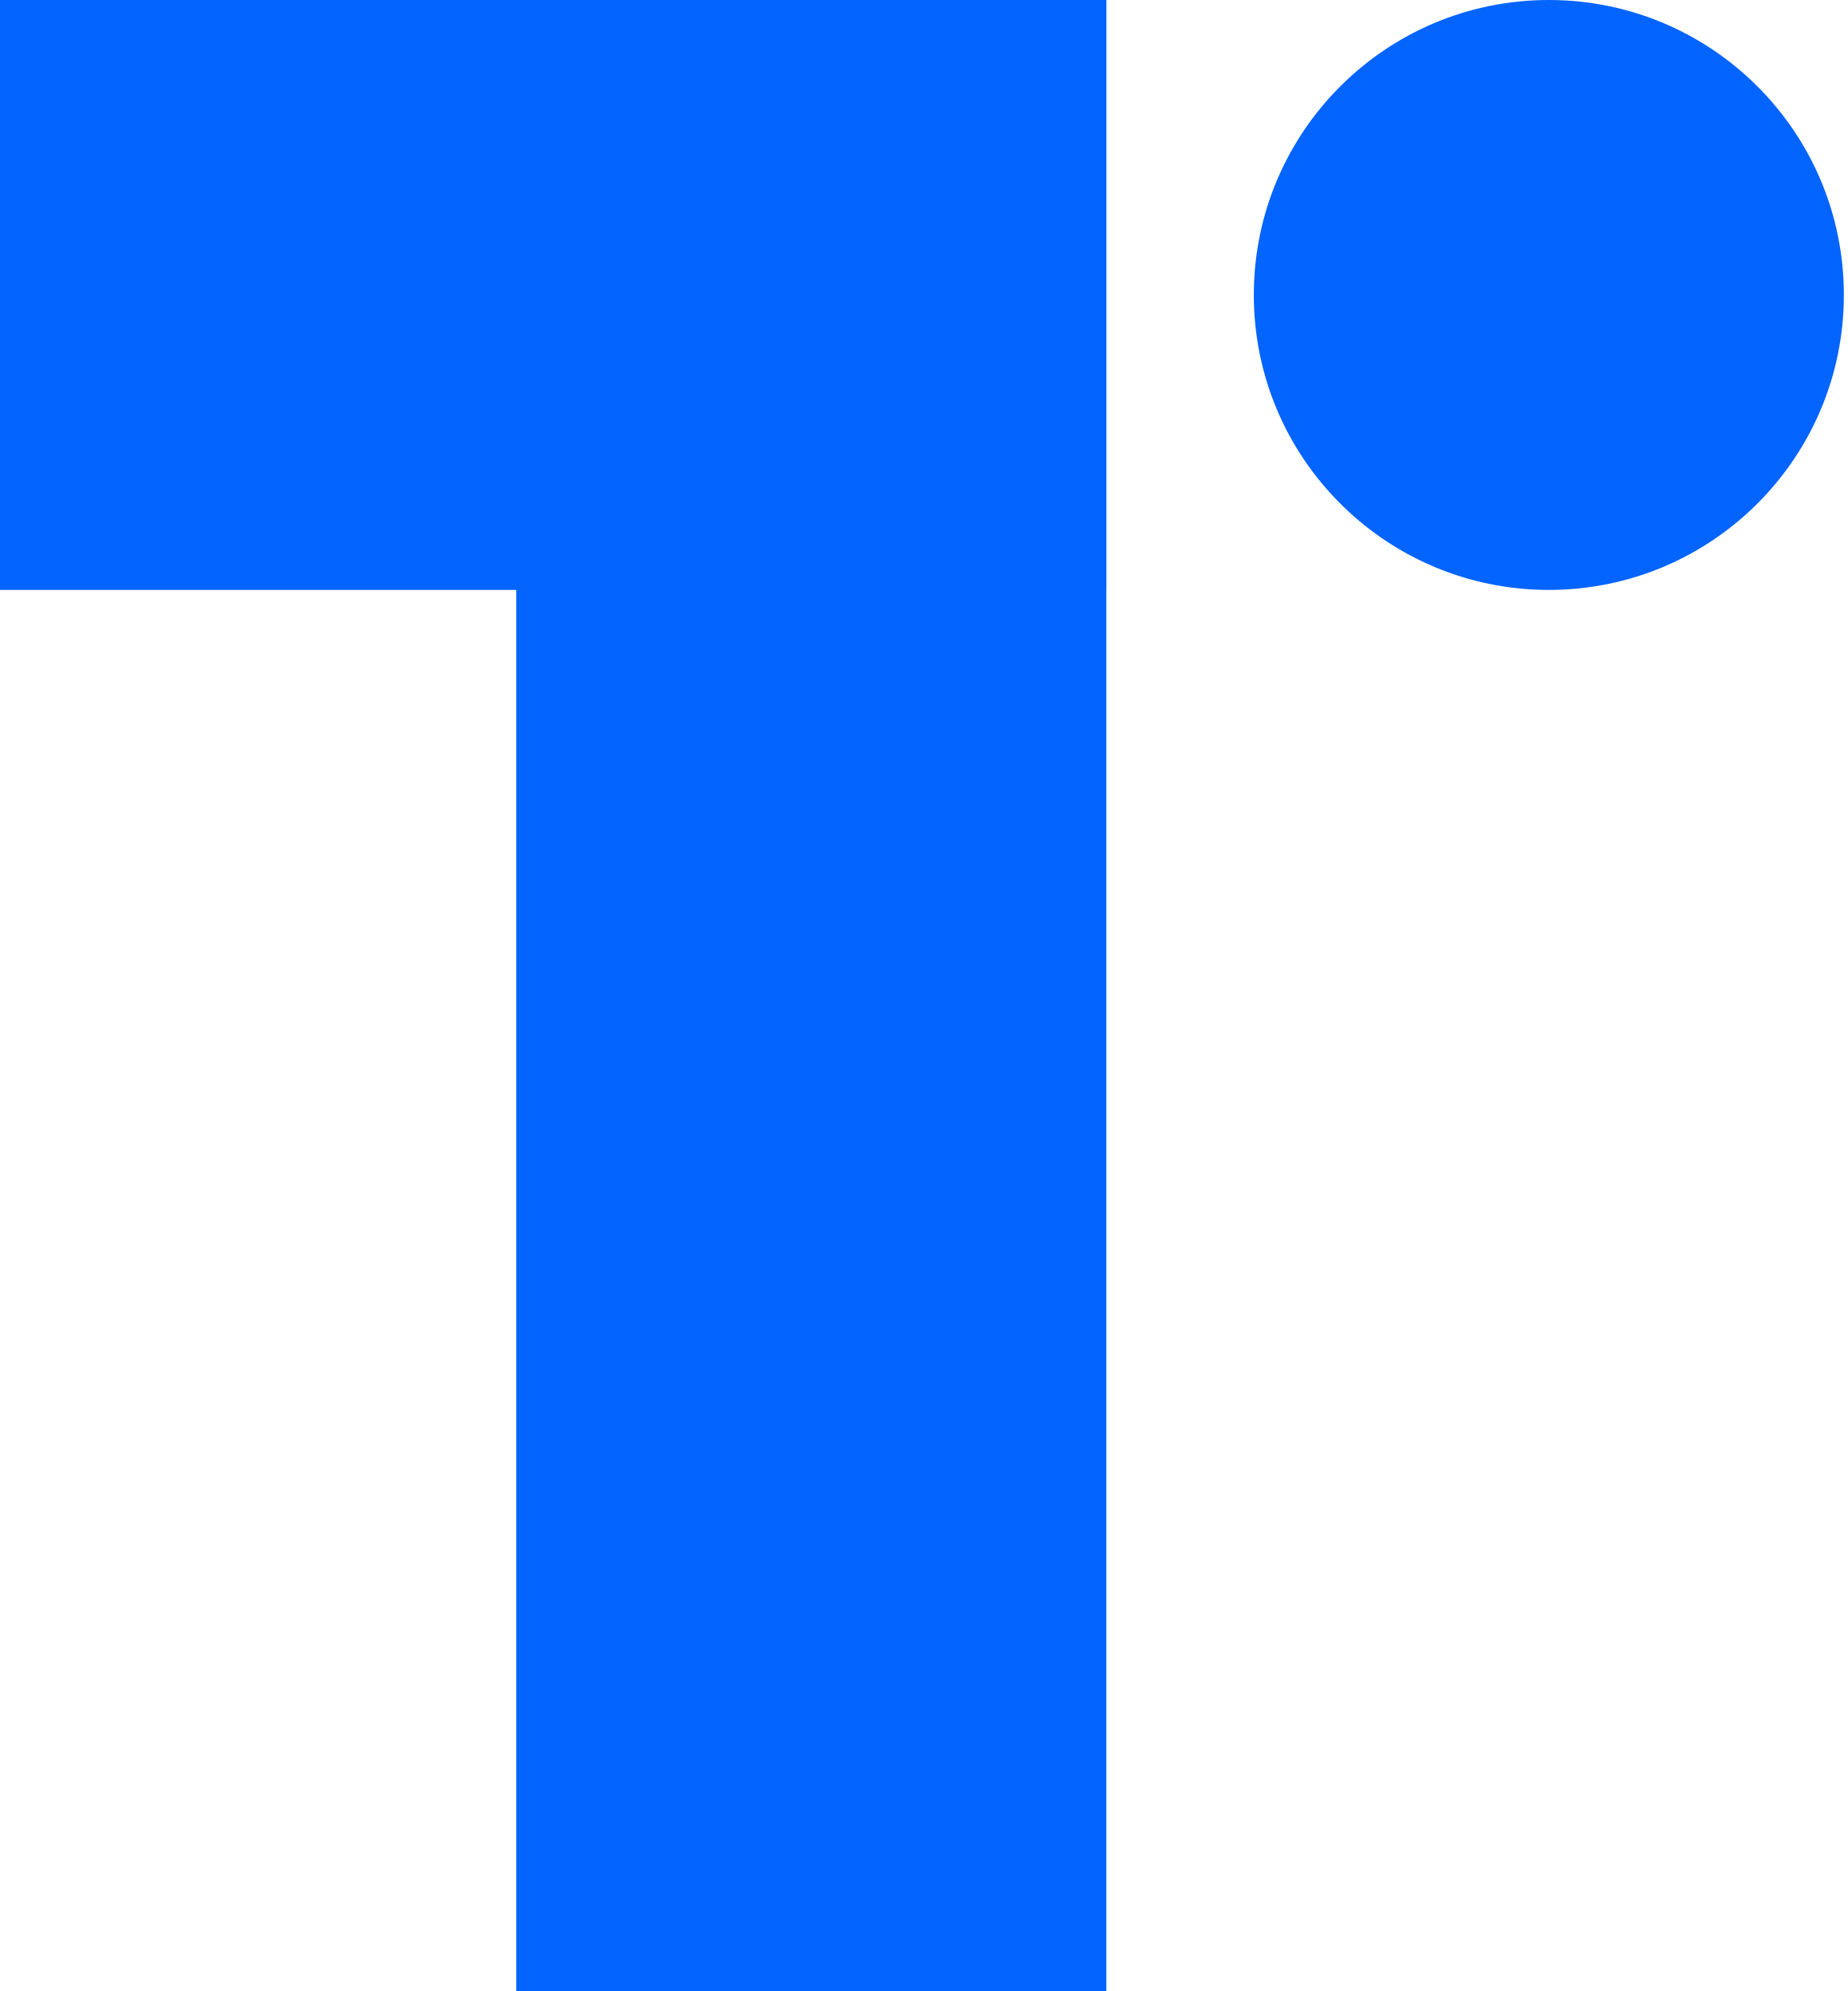
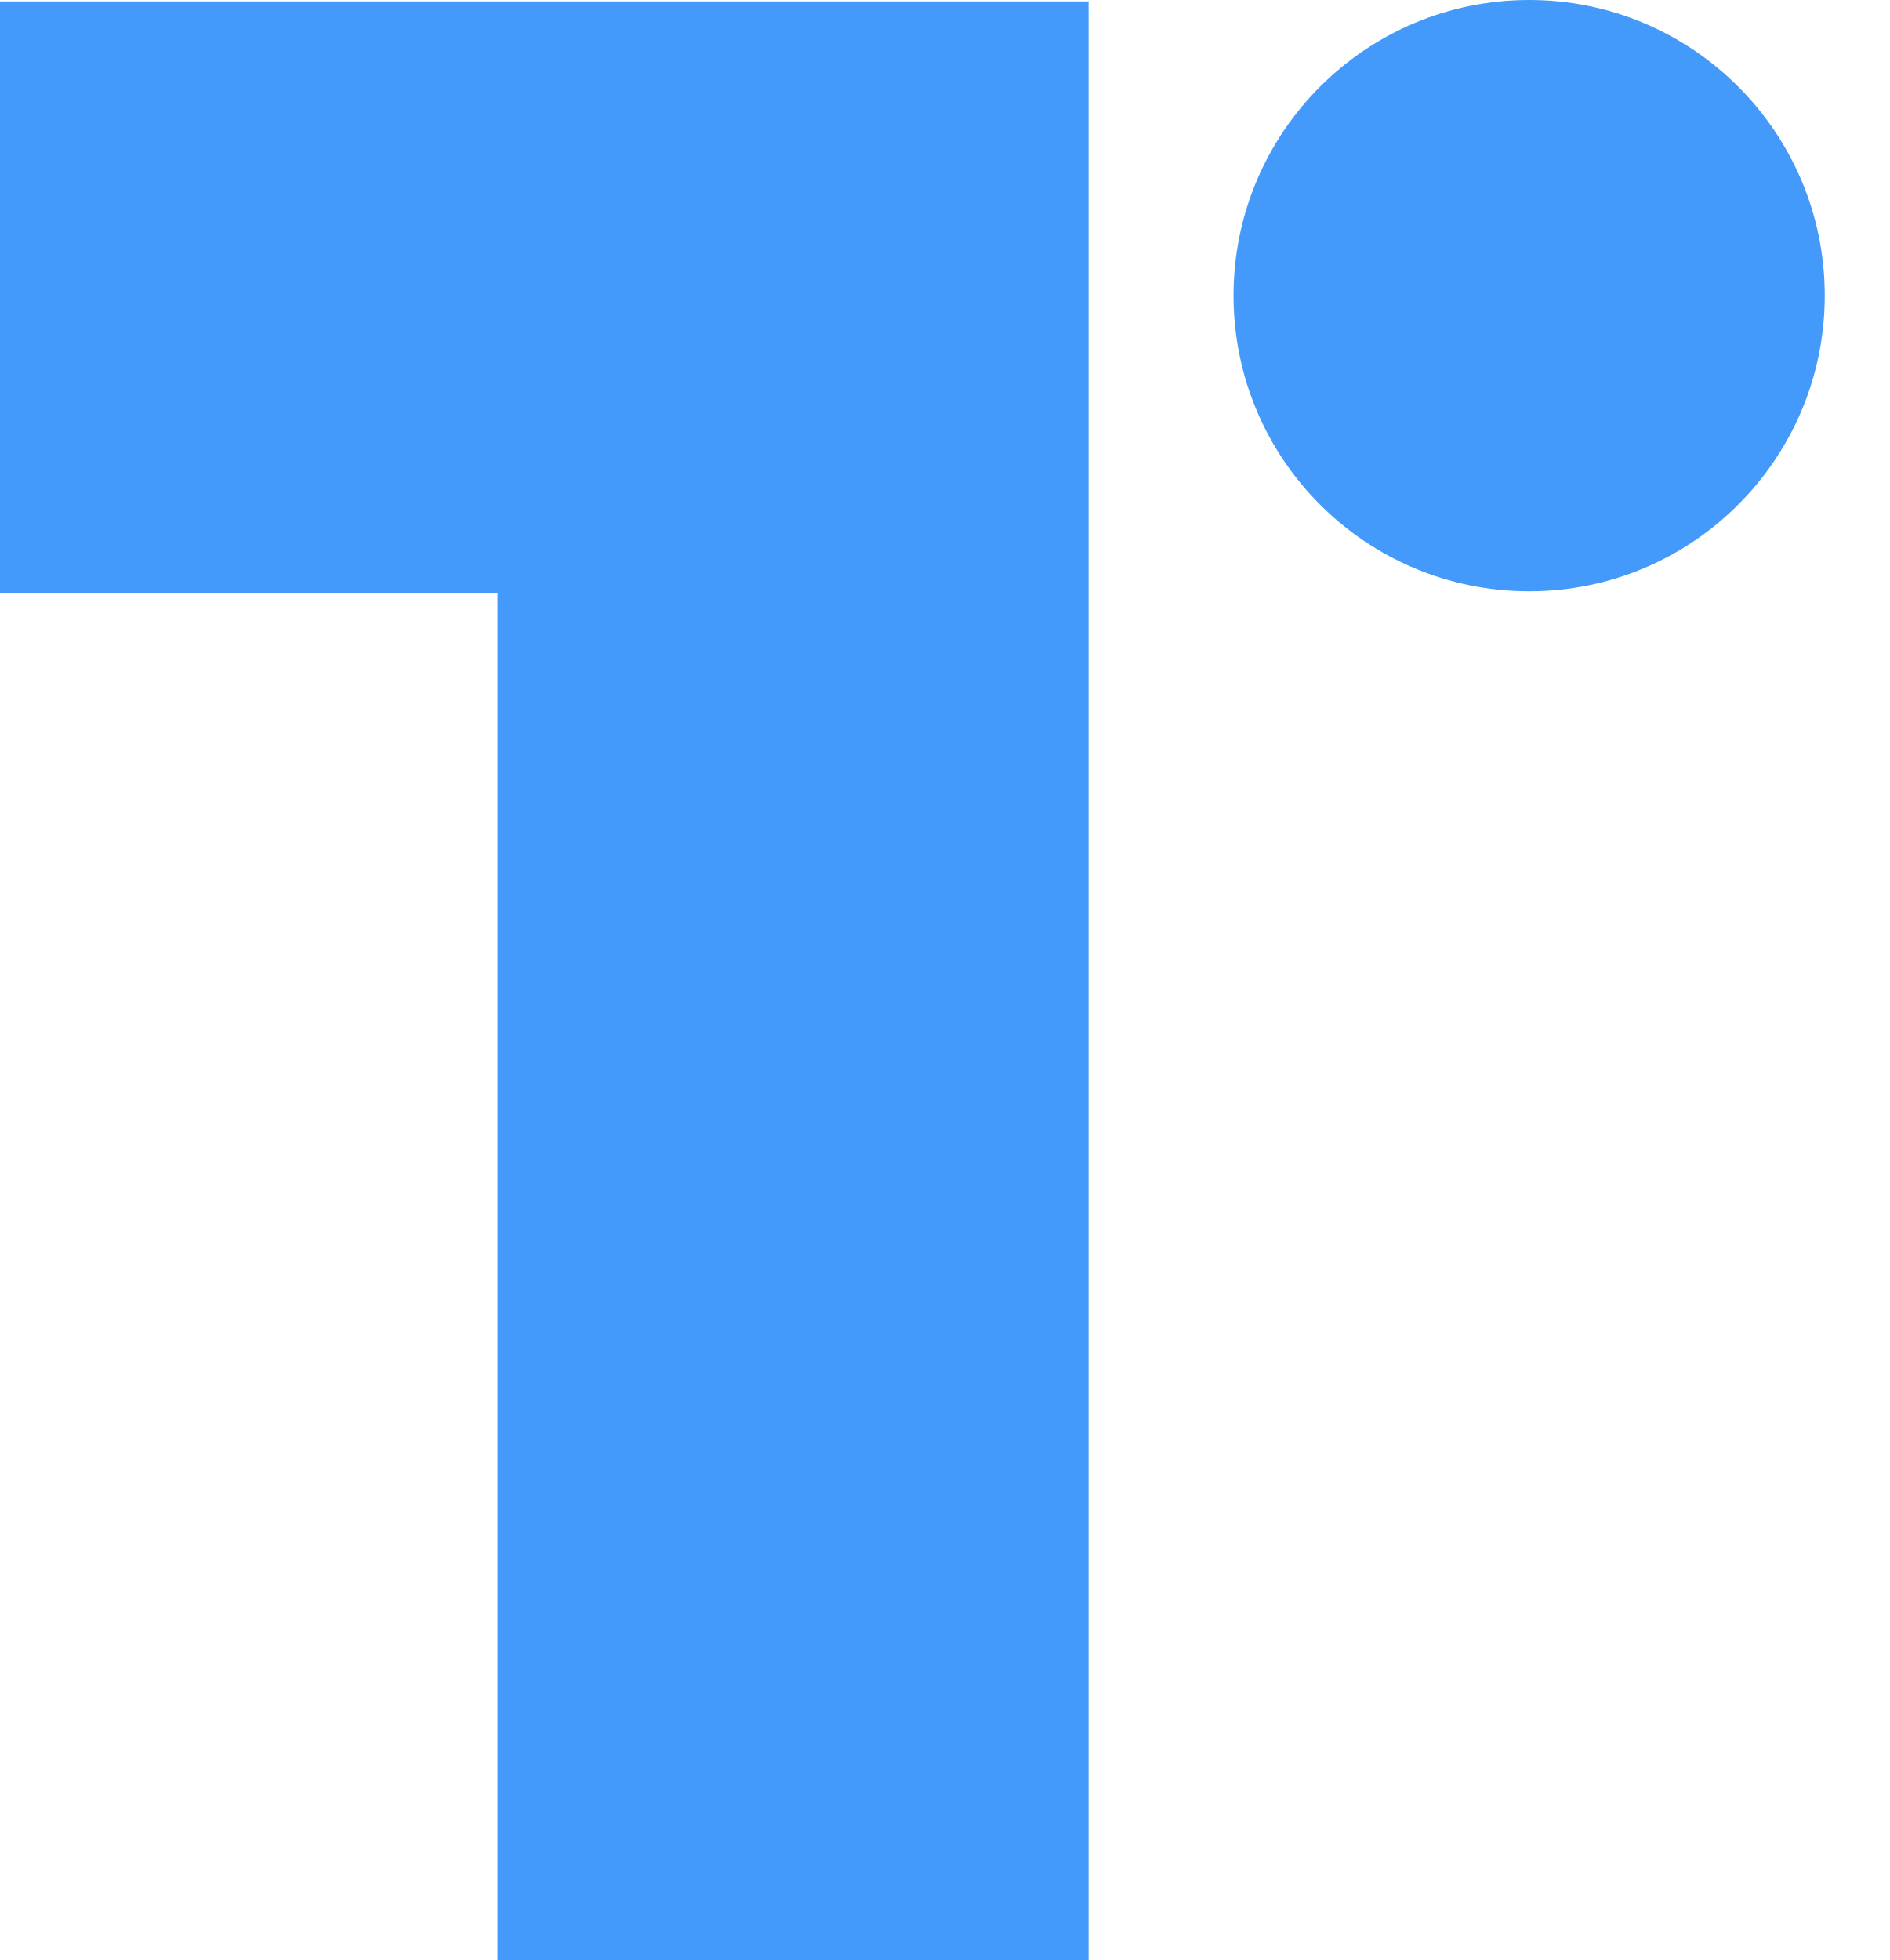
- <svg xmlns="http://www.w3.org/2000/svg" width="257" height="277" viewBox="0 0 257 277" fill="none">
-   <rect width="153.889" height="82.074" fill="#0364FF" />
-   <rect x="71.814" width="82.074" height="277" fill="#0364FF" />
-   <path d="M215.443 82.074C238.107 82.074 256.48 63.701 256.48 41.037C256.48 18.373 238.107 0 215.443 0C192.779 0 174.406 18.373 174.406 41.037C174.406 63.701 192.779 82.074 215.443 82.074Z" fill="#0364FF" />
+ <svg xmlns="http://www.w3.org/2000/svg" viewBox="0 0 27 28" fill="none">
+   <path fill-rule="evenodd" clip-rule="evenodd" d="M26.071 4.223C26.071 6.556 24.18 8.447 21.848 8.447C19.515 8.447 17.624 6.556 17.624 4.223C17.624 1.891 19.515 0 21.848 0C24.18 0 26.071 1.891 26.071 4.223ZM7.107 0.02H0V8.467H7.107V28H15.553V0.02H15.553H7.107Z" fill="#449AFA" />
</svg>
